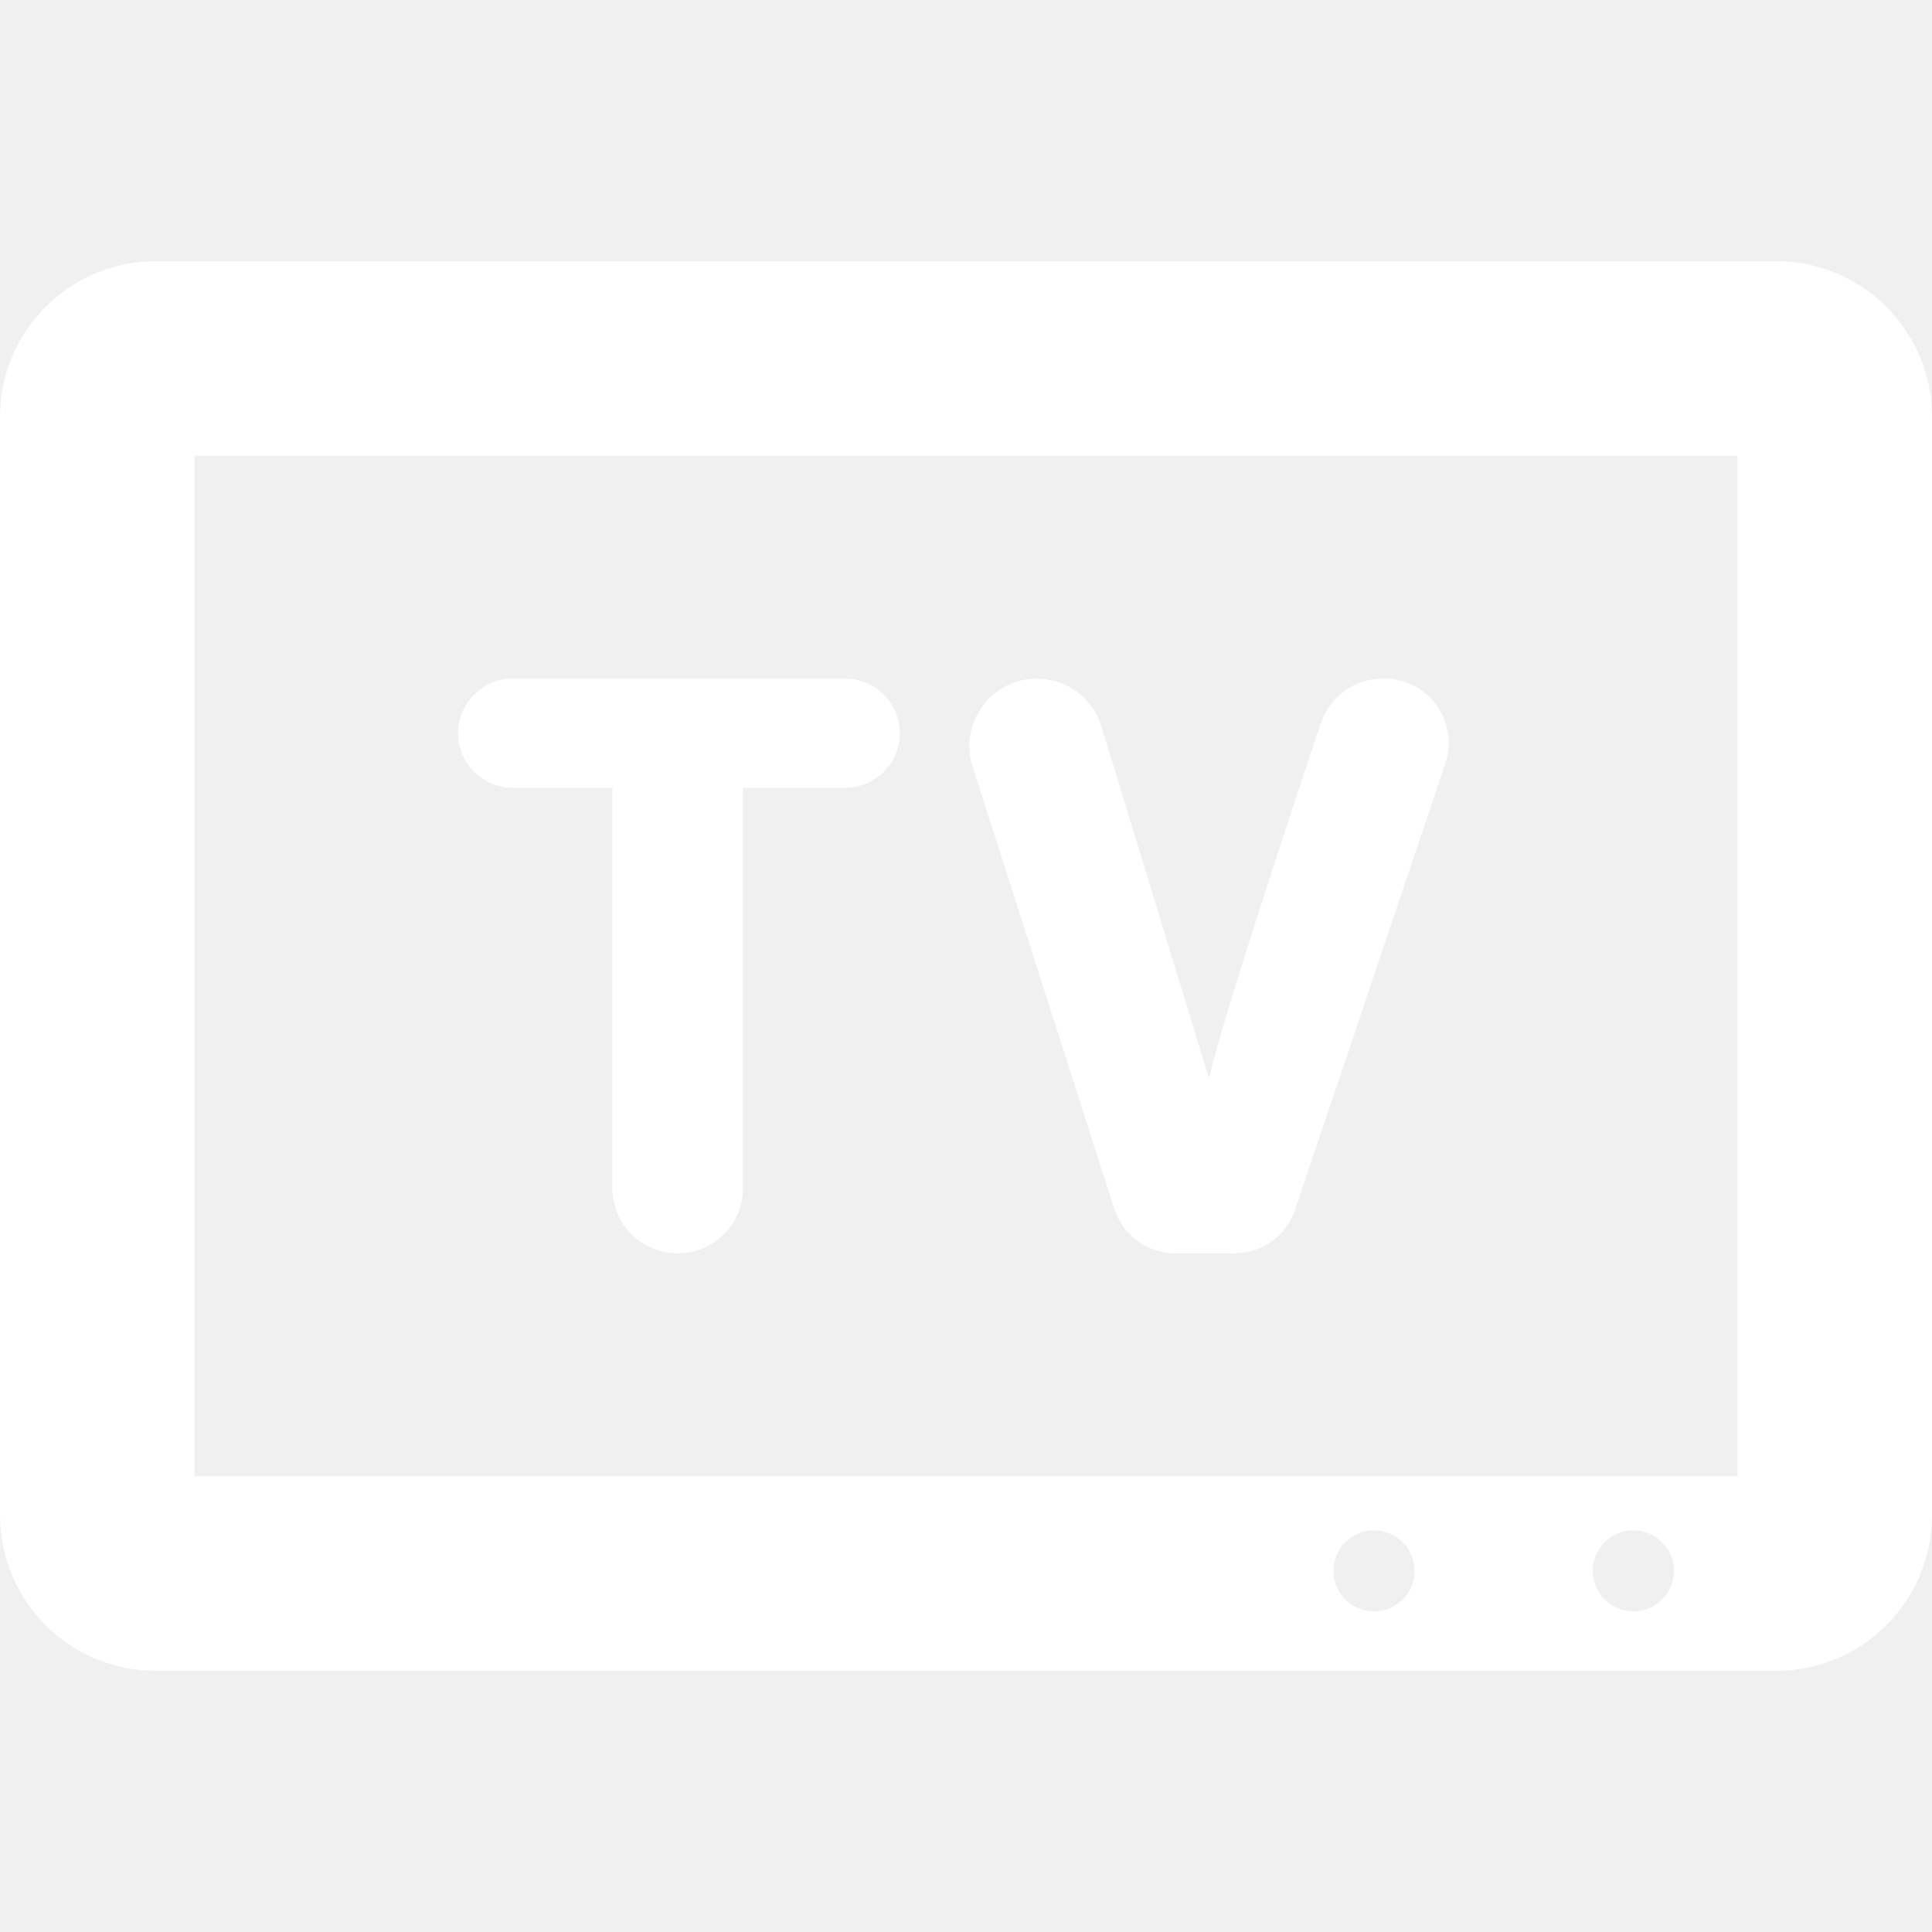
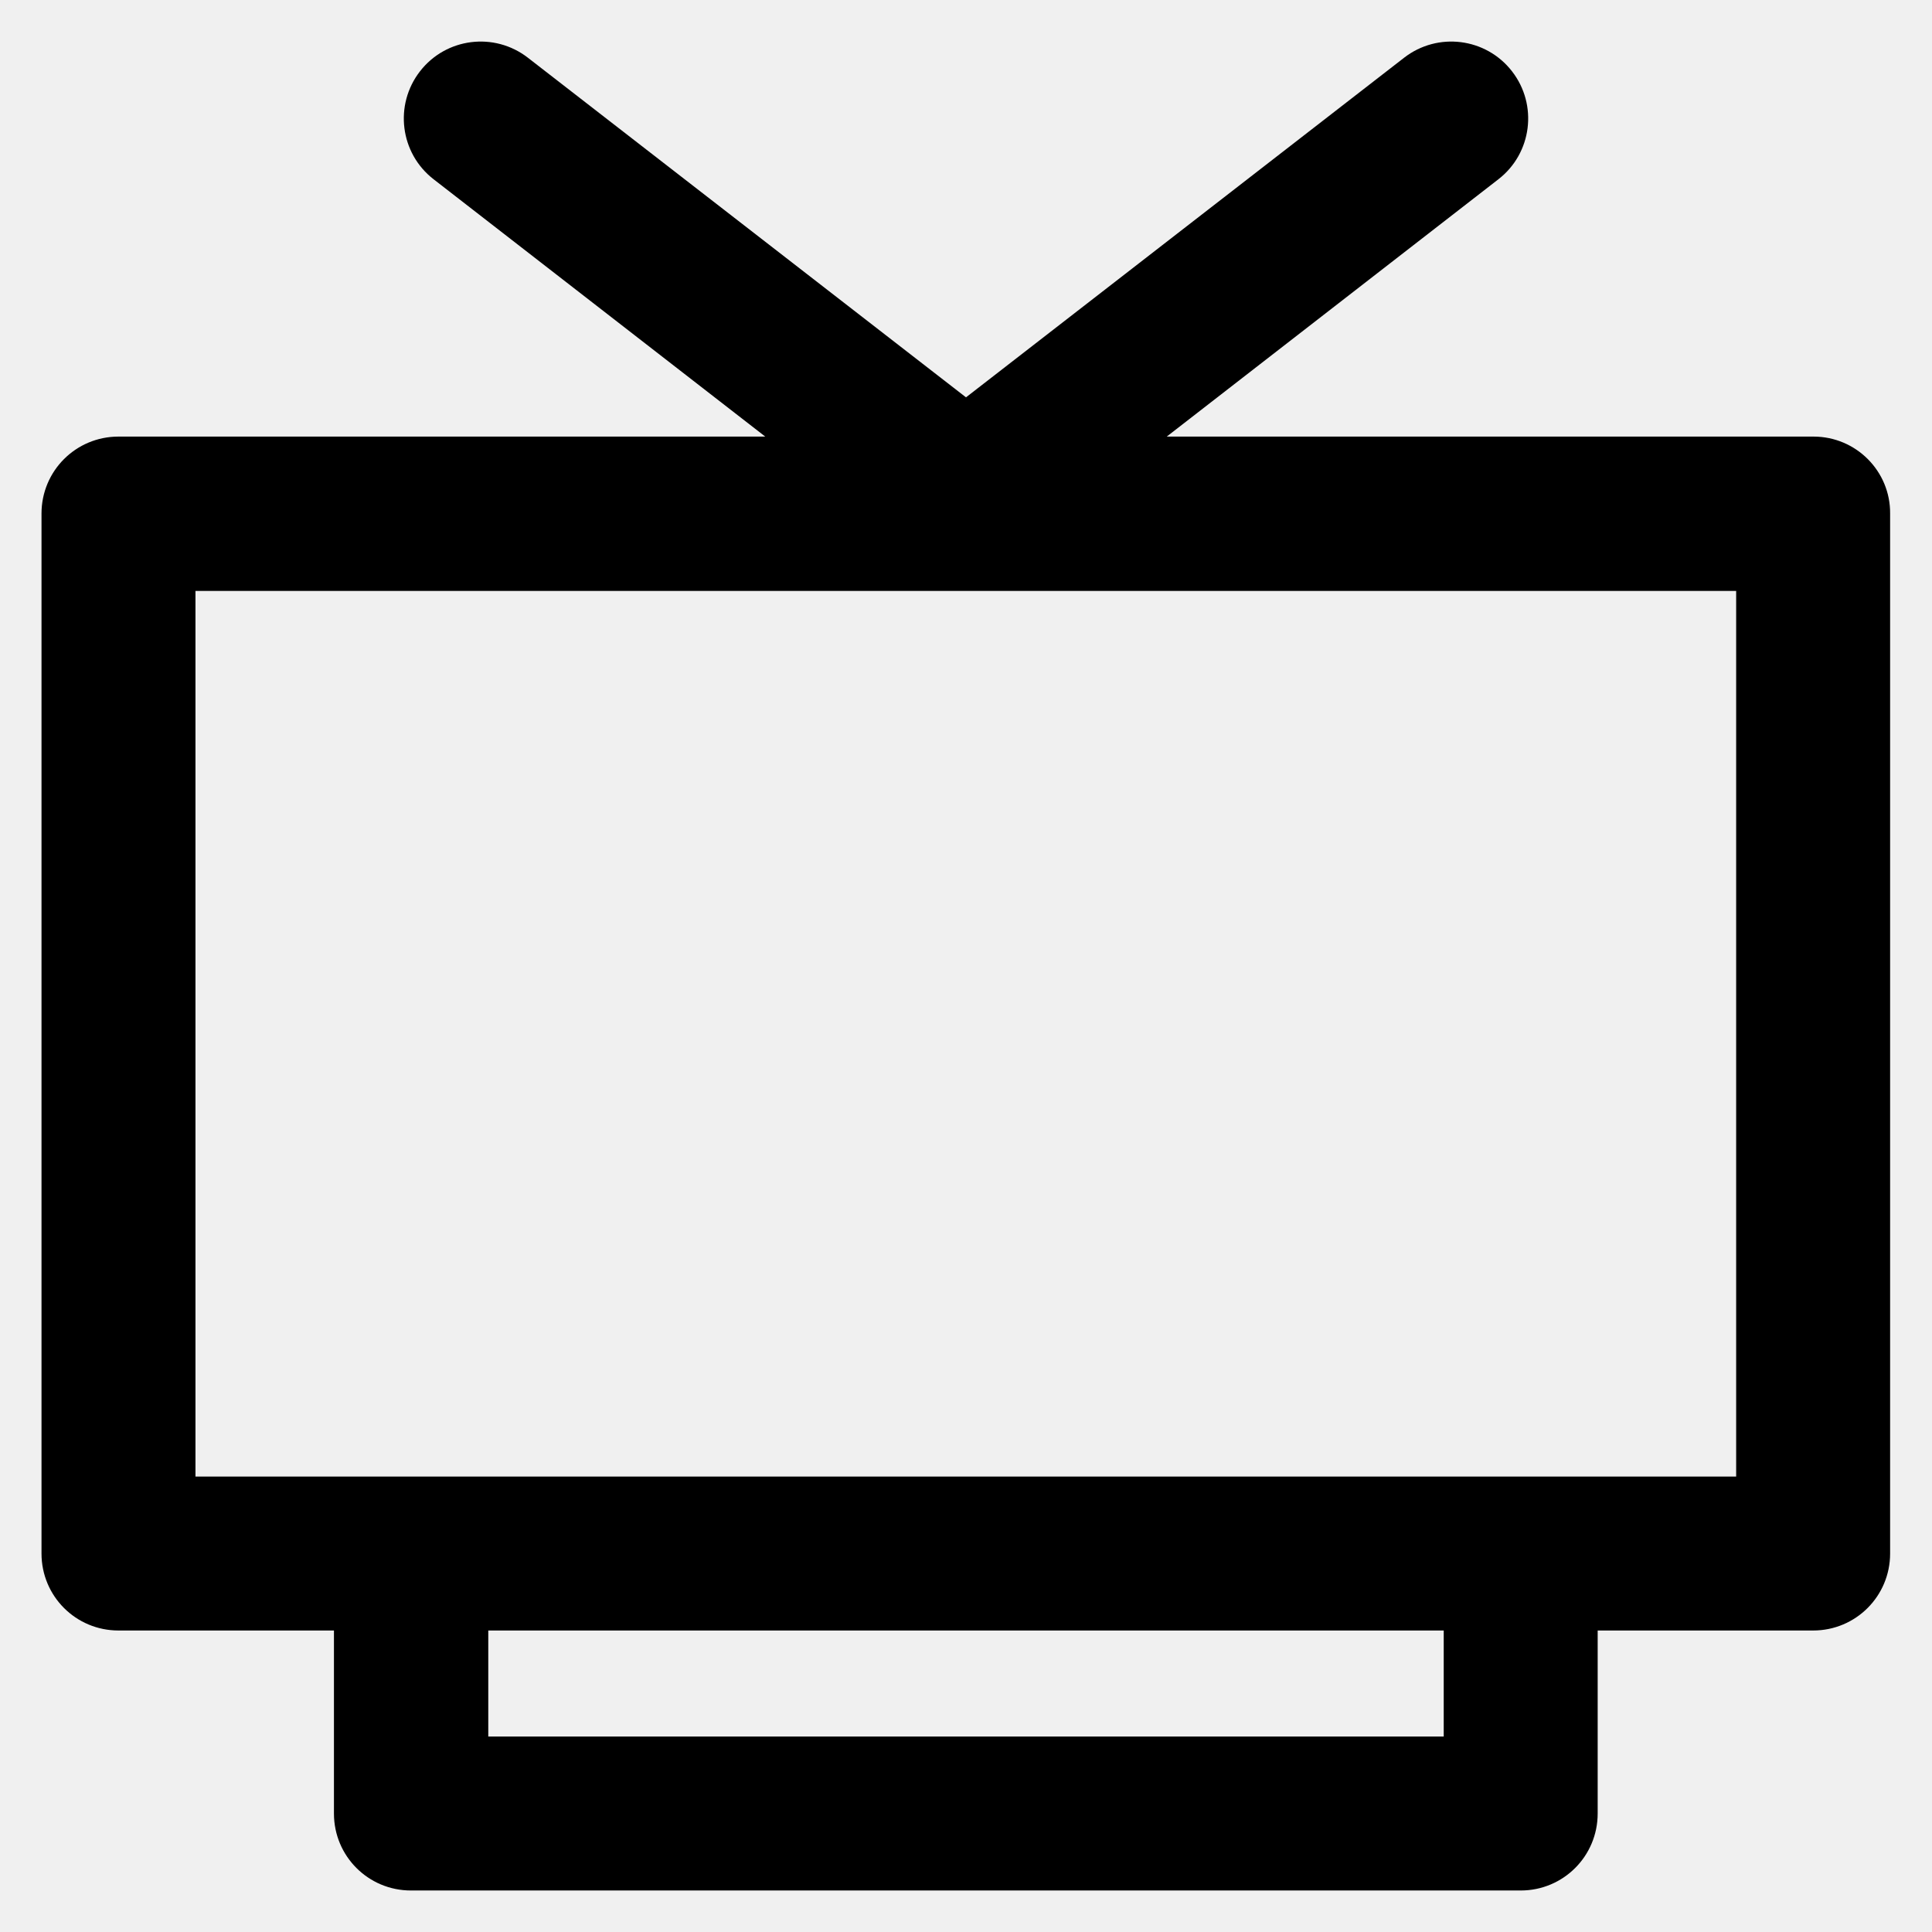
- <svg xmlns="http://www.w3.org/2000/svg" viewBox="0 0 490.387 490.387" width="24" height="24">
-   <g fill="#FFF">
-     <path d="M450.872 66.294H39.497C17.733 66.294 0 84.014 0 105.797V384.59c0 21.781 17.733 39.503 39.497 39.503h411.375c21.781 0 39.515-17.722 39.515-39.503V105.797c0-21.783-17.734-39.503-39.515-39.503zM348.751 409.006c-5.672 0-10.286-4.604-10.286-10.287 0-5.683 4.614-10.288 10.286-10.288 5.677 0 10.293 4.605 10.293 10.288s-4.616 10.287-10.293 10.287zm65.84 0c-5.67 0-10.286-4.604-10.286-10.287 0-5.683 4.616-10.288 10.286-10.288 5.679 0 10.287 4.605 10.287 10.288s-4.608 10.287-10.287 10.287zm26.413-34.294H49.384V115.673h391.62v259.039z" />
-     <path d="M130.111 199.95h25.332v101.631c0 9.139 7.413 16.556 16.56 16.556 9.139 0 16.568-7.417 16.568-16.556V199.95h25.964c7.649 0 13.857-6.204 13.857-13.848 0-7.651-6.208-13.855-13.857-13.855h-84.424c-7.636 0-13.842 6.204-13.842 13.855.001 7.644 6.206 13.848 13.842 13.848zm152.704 106.832c2.168 6.767 8.477 11.355 15.575 11.355h14.85a16.331 16.331 0 0 0 15.497-11.13l38.127-113.197a16.339 16.339 0 0 0-2.218-14.755 16.318 16.318 0 0 0-13.27-6.808h-.392a16.604 16.604 0 0 0-15.735 11.332c-7.89 23.542-25.495 76.691-28.343 90.225l-27.339-89.436a17.136 17.136 0 0 0-16.381-12.121 17.147 17.147 0 0 0-13.84 7.033 17.103 17.103 0 0 0-2.473 15.328l35.942 112.174z" />
-   </g>
+ <svg xmlns="http://www.w3.org/2000/svg" viewBox="0 0 512 512">
+   <path d="M480.6 115.7H309.2l87.9-68.2c8.9-6.9 10.5-19.7 3.6-28.6-6.9-8.9-19.7-10.5-28.6-3.6l-116.1 90-116.1-90c-8.9-6.9-21.7-5.3-28.6 3.6-6.9 8.9-5.3 21.7 3.6 28.6l87.9 68.2H31.4c-11.3 0-20.4 9.1-20.4 20.4v275.6c0 11.3 9.1 20.4 20.4 20.4h57.1v48.5c0 11.3 9.1 20.4 20.4 20.4H403c11.3 0 20.4-9.1 20.4-20.4v-48.5h57.1c11.3 0 20.4-9.1 20.4-20.4V136.1c.1-11.2-9-20.4-20.3-20.4zm-98 344.5H129.4v-28.1h253.2v28.1zm77.6-68.9H51.8V156.6h408.3v234.7z" />
</svg>
